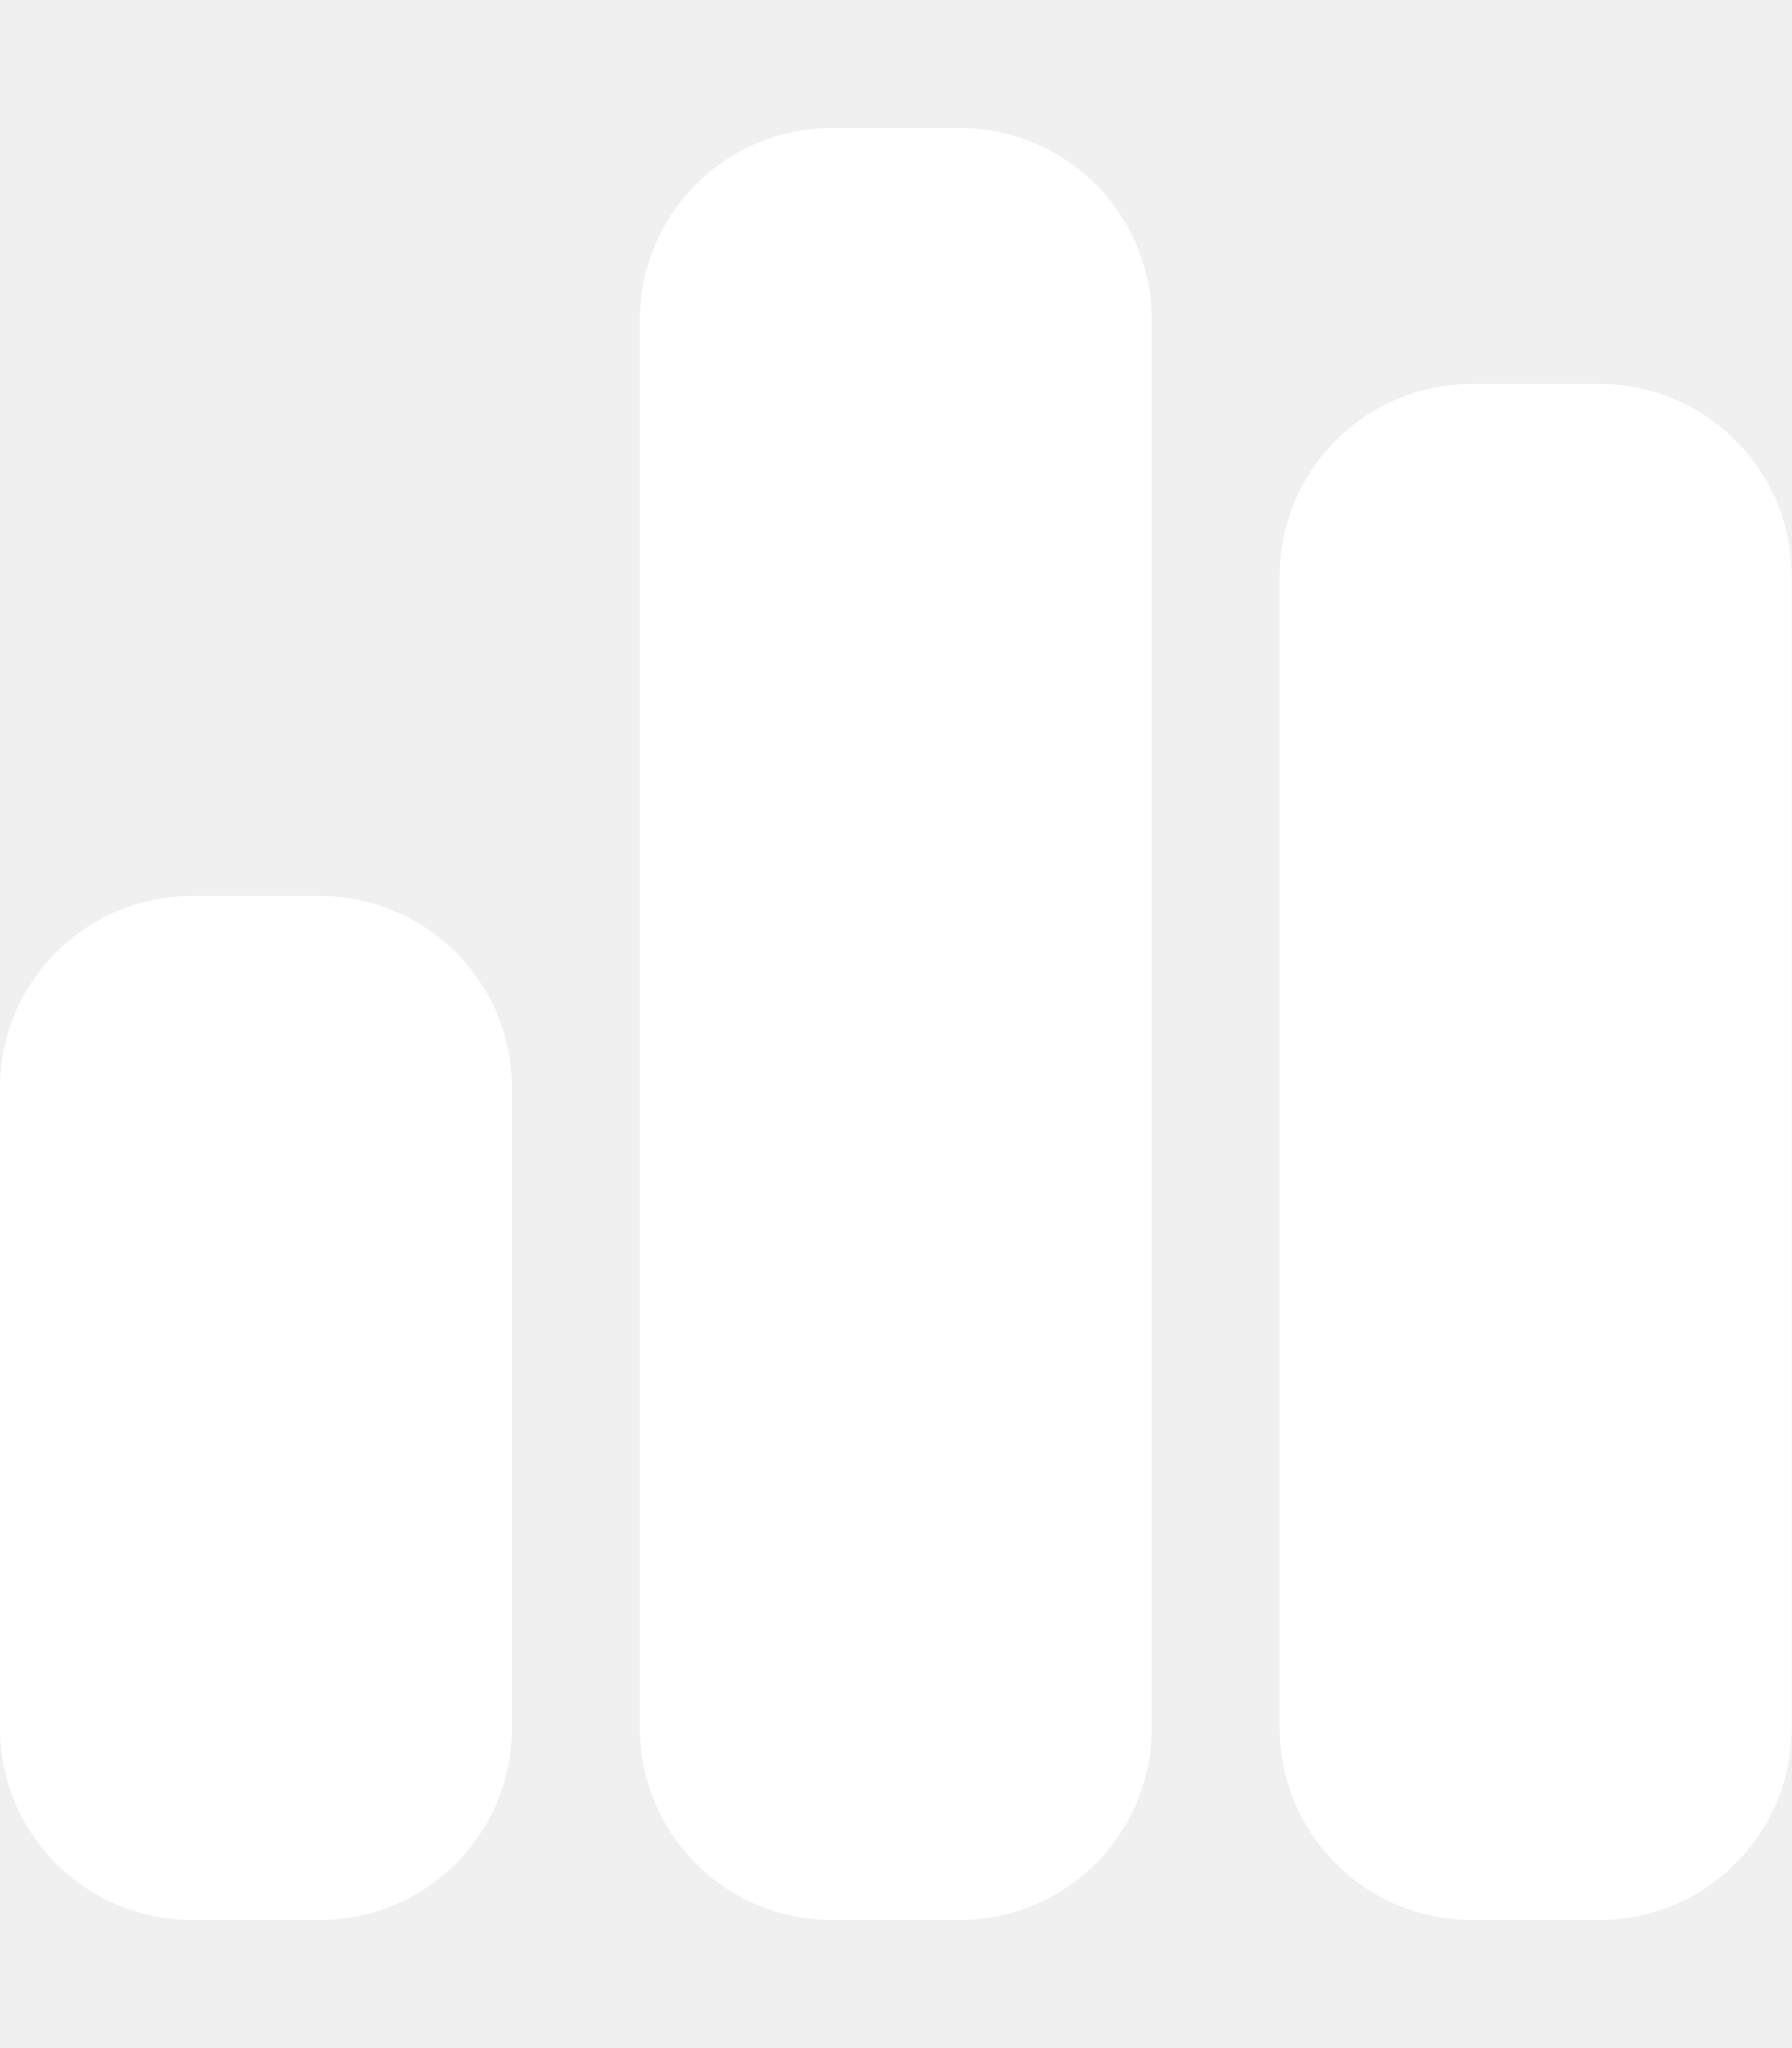
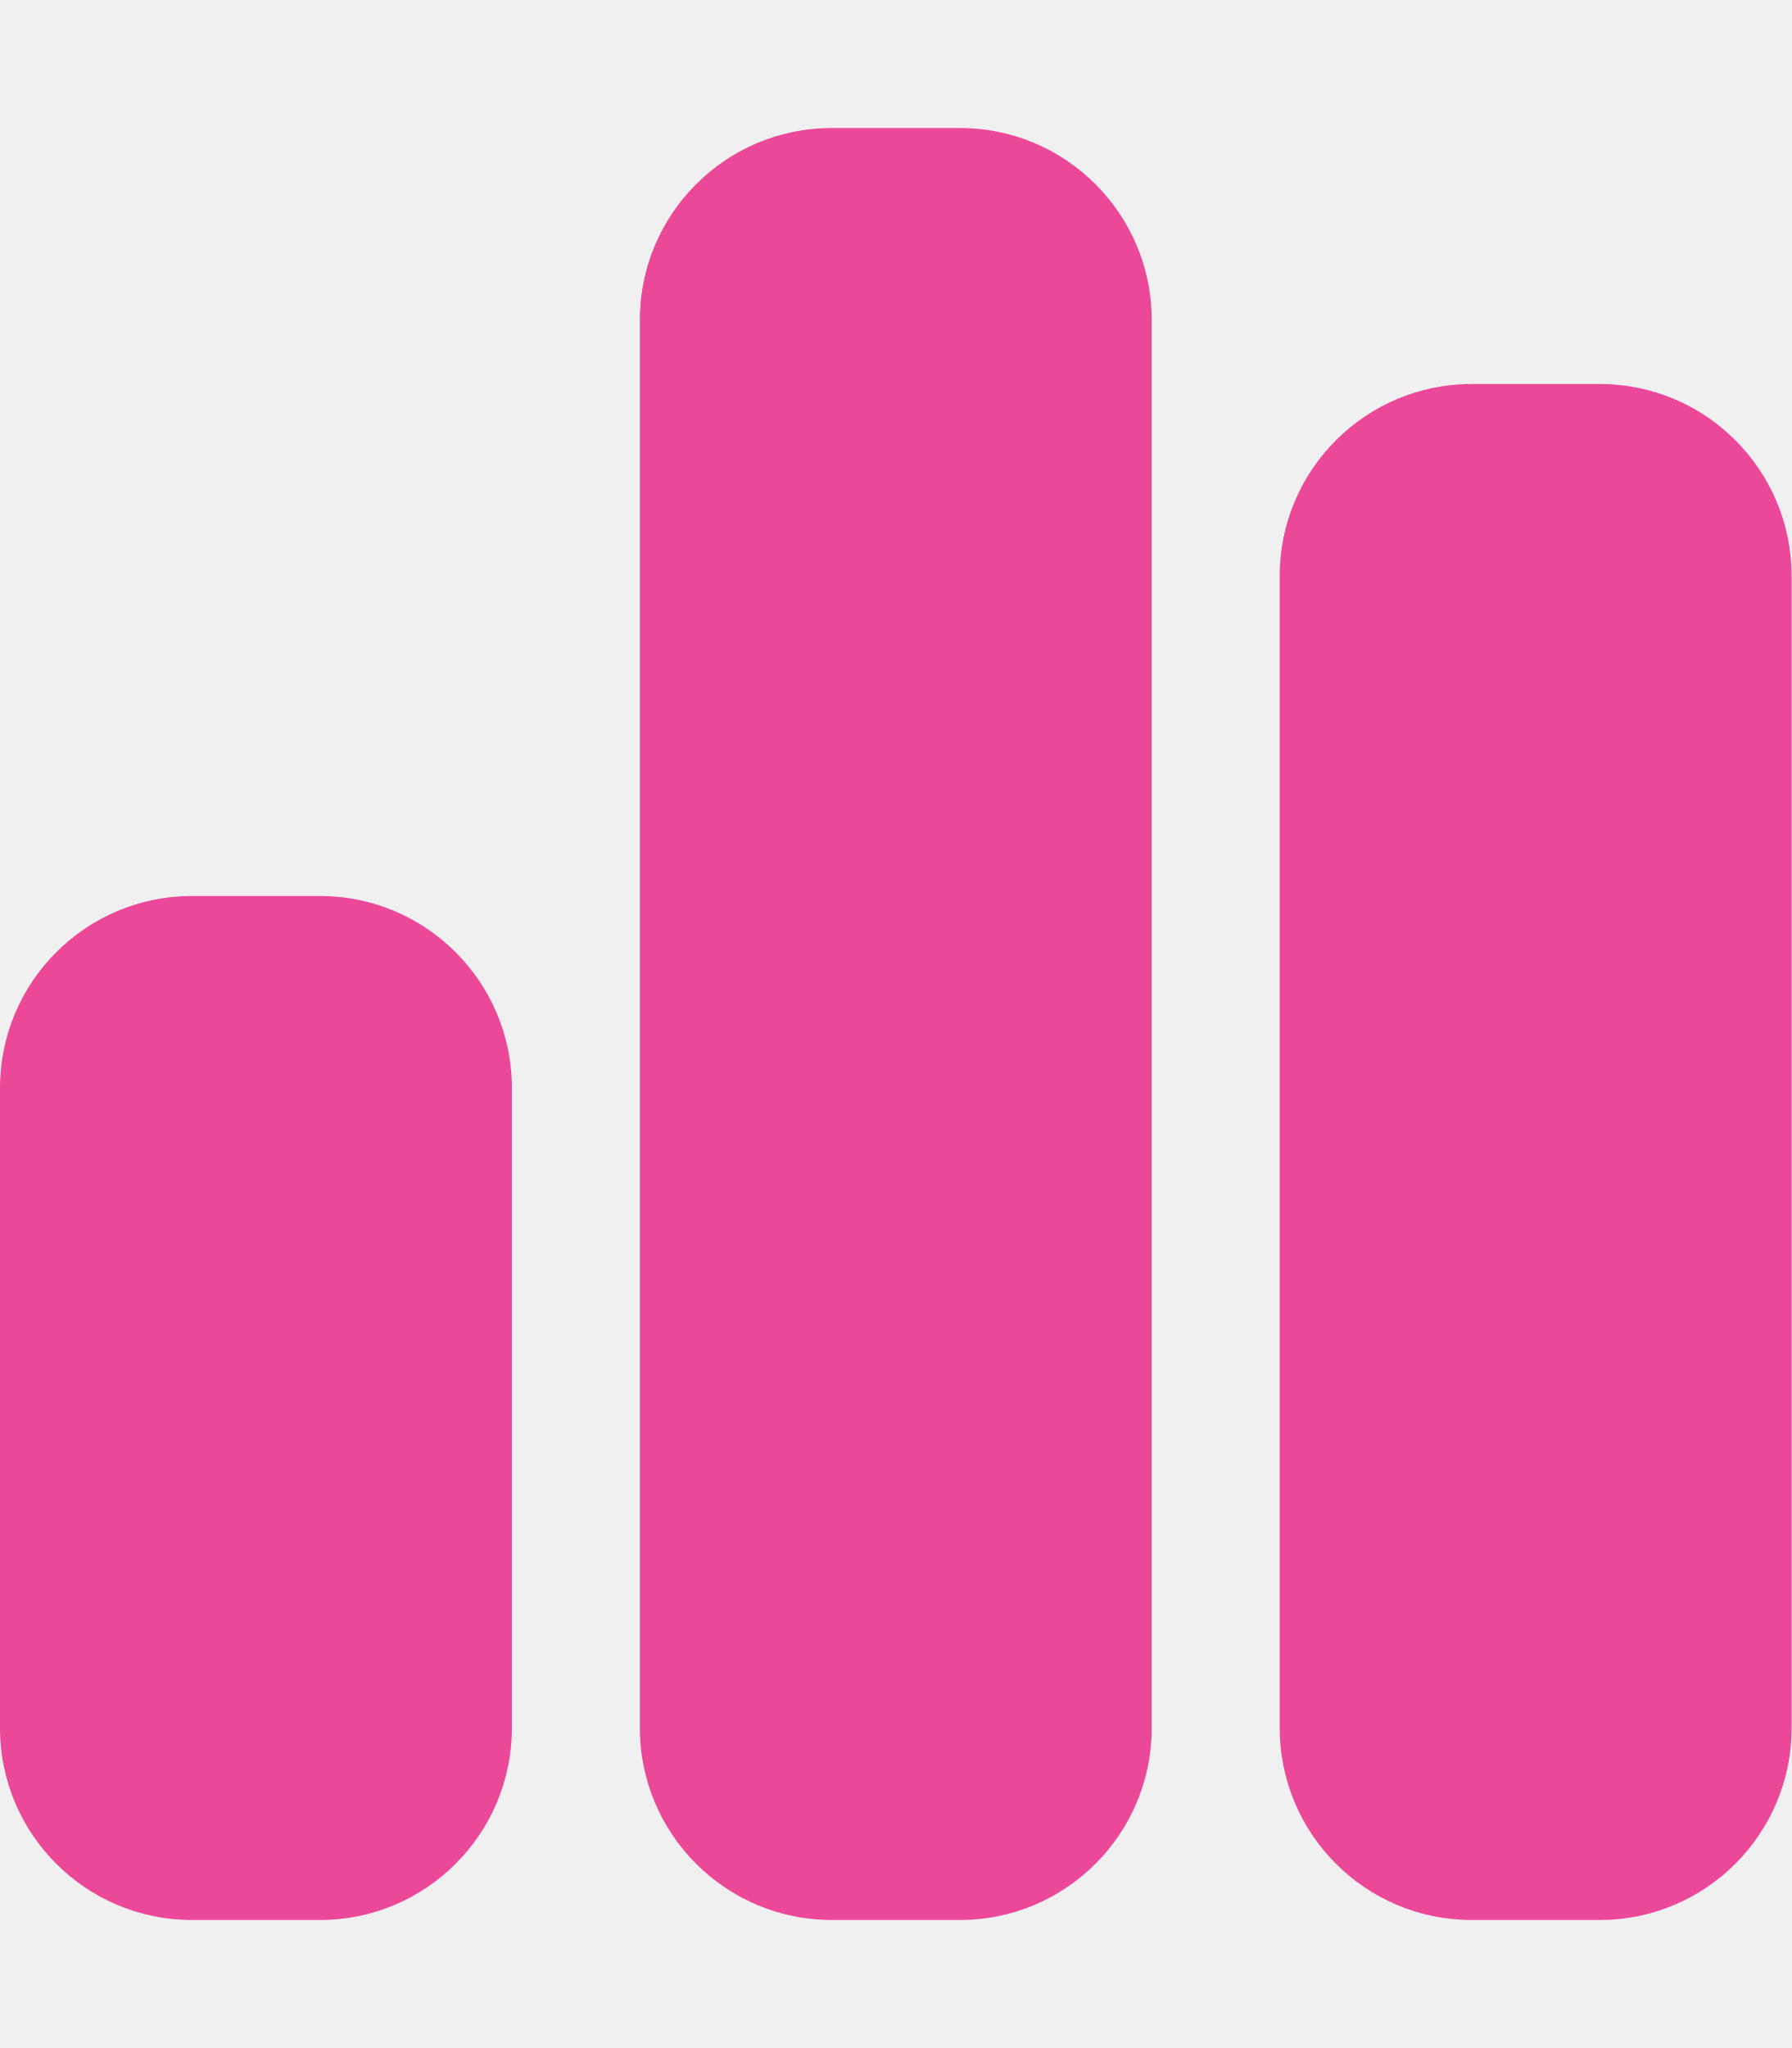
<svg xmlns="http://www.w3.org/2000/svg" viewBox="0 0 448 512">
-   <path fill="white" d="M160 80c0-26.5 21.5-48 48-48l32 0c26.5 0 48 21.5 48 48l0 352c0 26.5-21.5 48-48 48l-32 0c-26.5 0-48-21.5-48-48l0-352zM0 272c0-26.5 21.5-48 48-48l32 0c26.5 0 48 21.5 48 48l0 160c0 26.5-21.5 48-48 48l-32 0c-26.5 0-48-21.5-48-48L0 272zM368 96l32 0c26.5 0 48 21.5 48 48l0 288c0 26.5-21.5 48-48 48l-32 0c-26.5 0-48-21.5-48-48l0-288c0-26.5 21.5-48 48-48z" />
+   <path fill="#ec4899" d="M160 80c0-26.5 21.5-48 48-48l32 0c26.5 0 48 21.5 48 48l0 352c0 26.5-21.5 48-48 48l-32 0c-26.5 0-48-21.5-48-48l0-352zM0 272c0-26.5 21.5-48 48-48l32 0c26.5 0 48 21.5 48 48l0 160c0 26.5-21.5 48-48 48l-32 0c-26.5 0-48-21.5-48-48L0 272zM368 96l32 0c26.5 0 48 21.5 48 48l0 288c0 26.5-21.5 48-48 48l-32 0c-26.5 0-48-21.5-48-48l0-288c0-26.5 21.5-48 48-48z" />
</svg>
